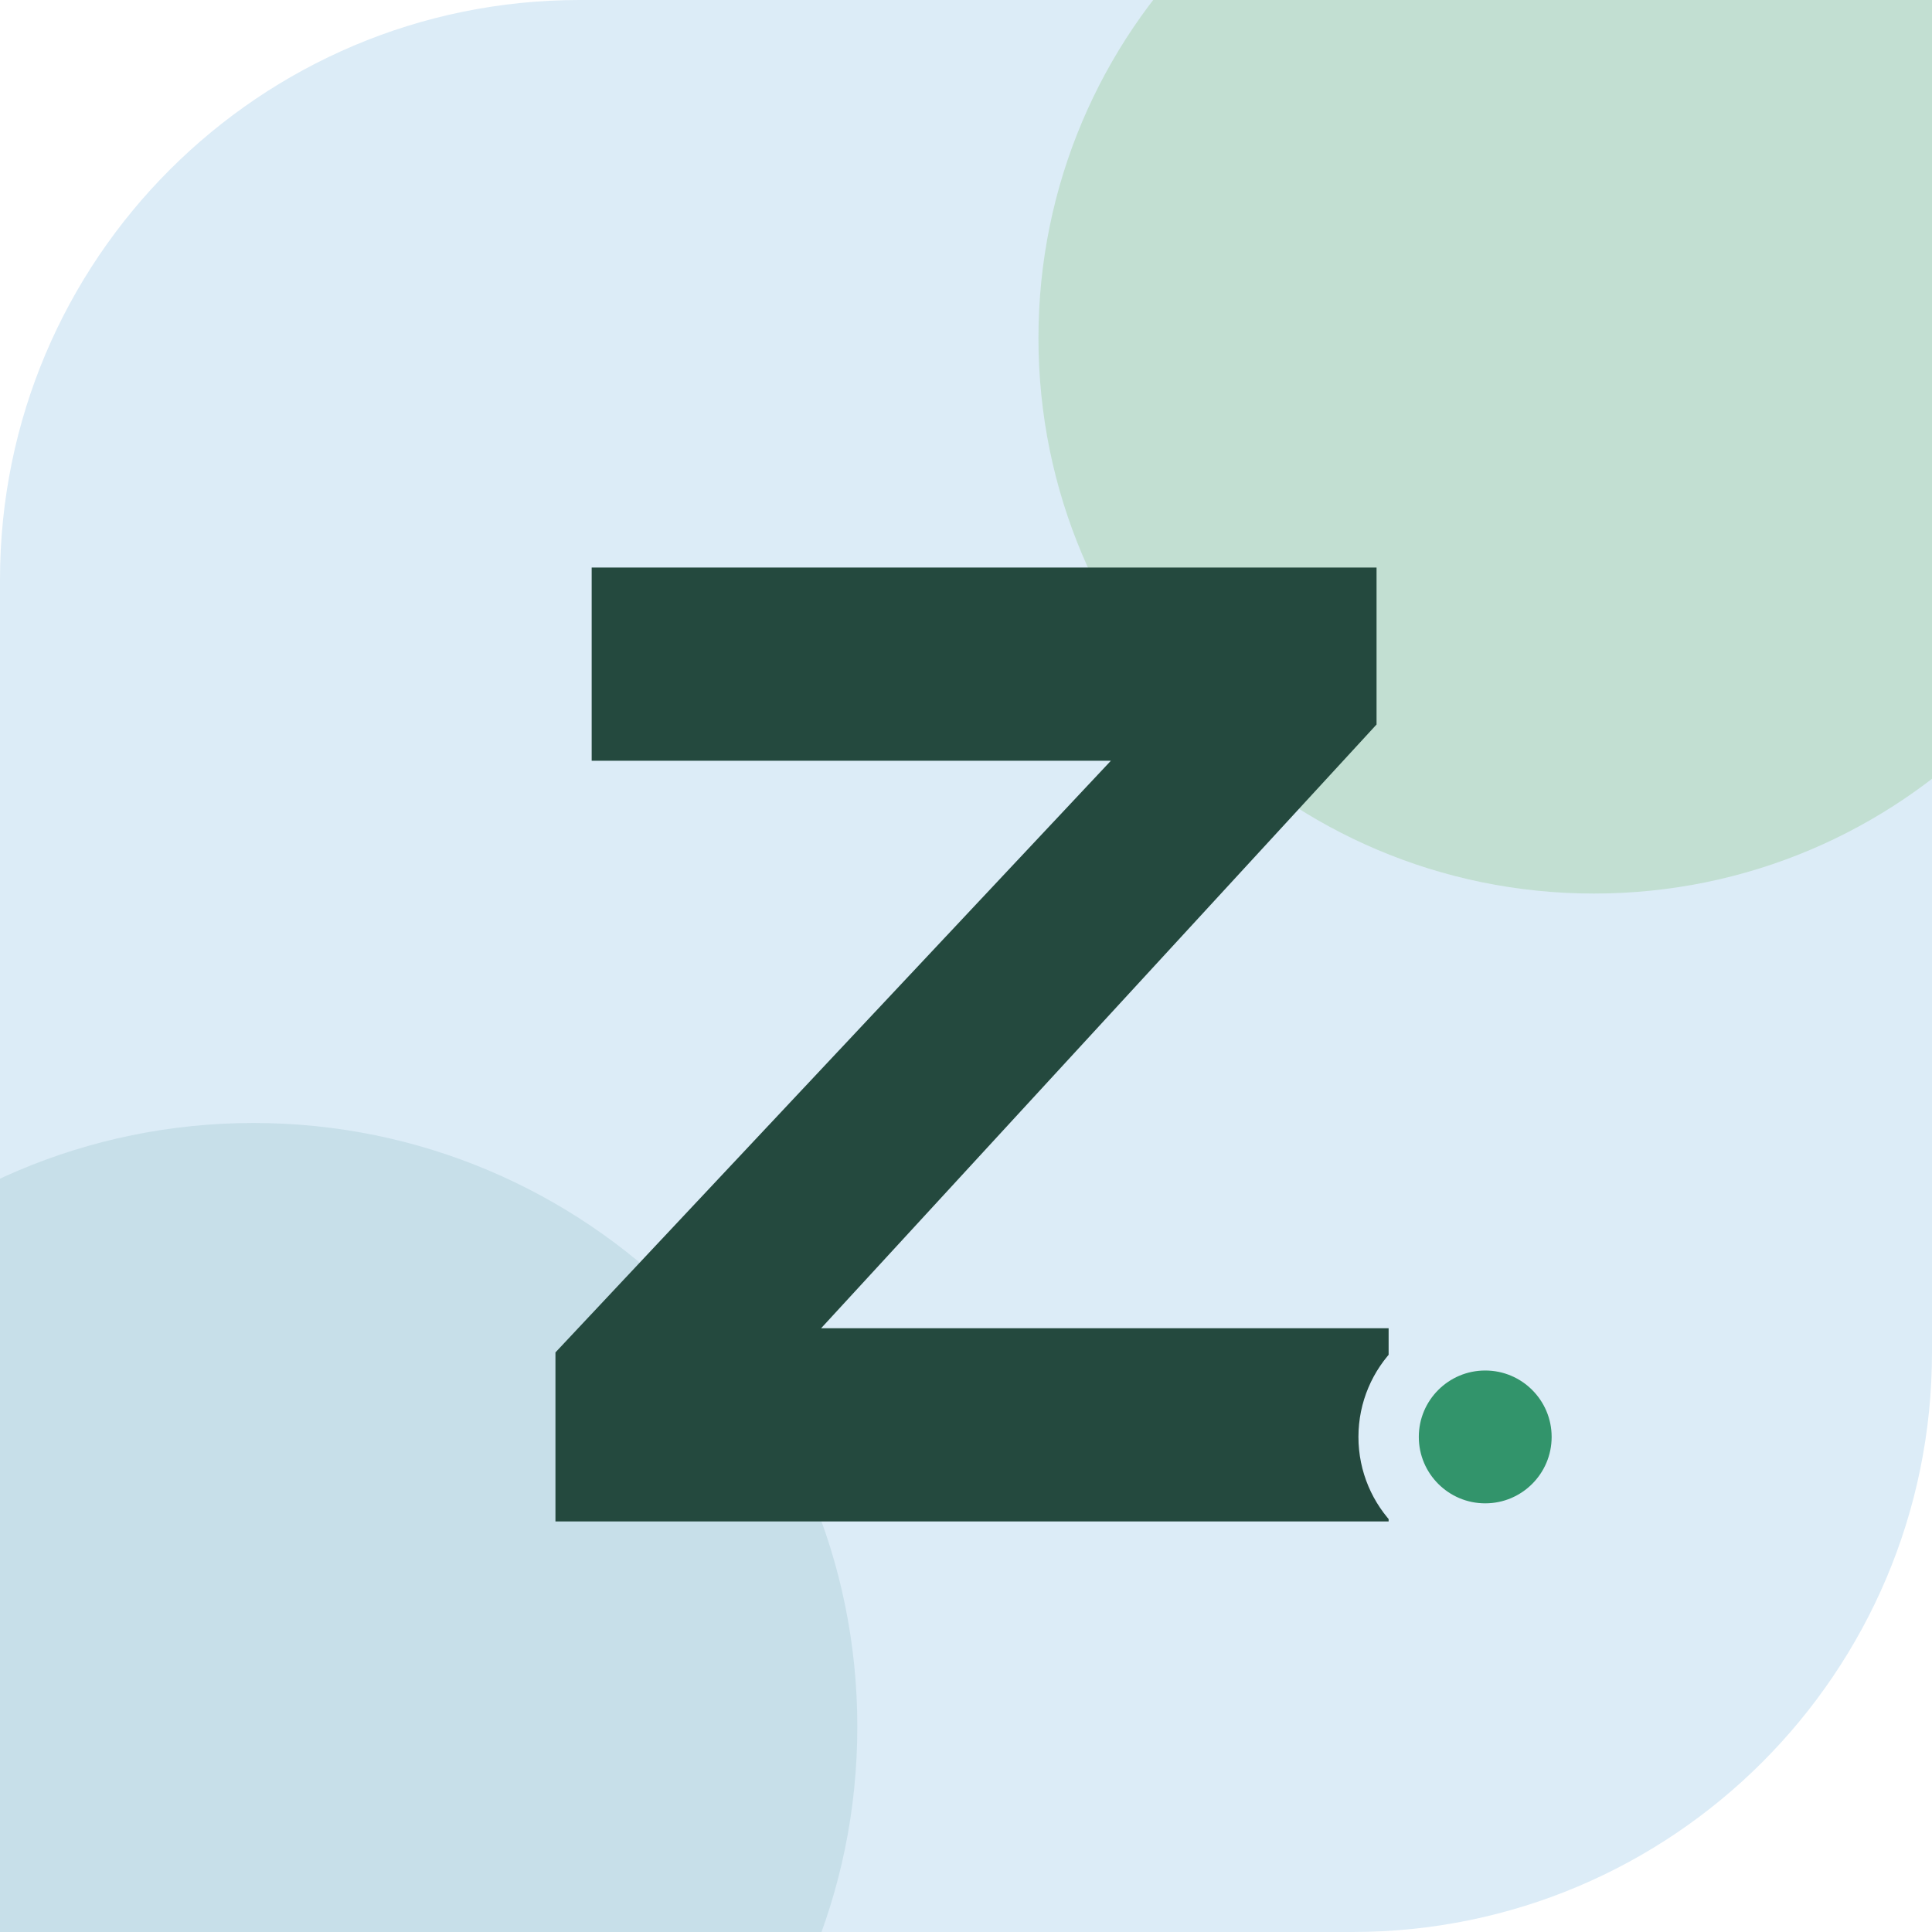
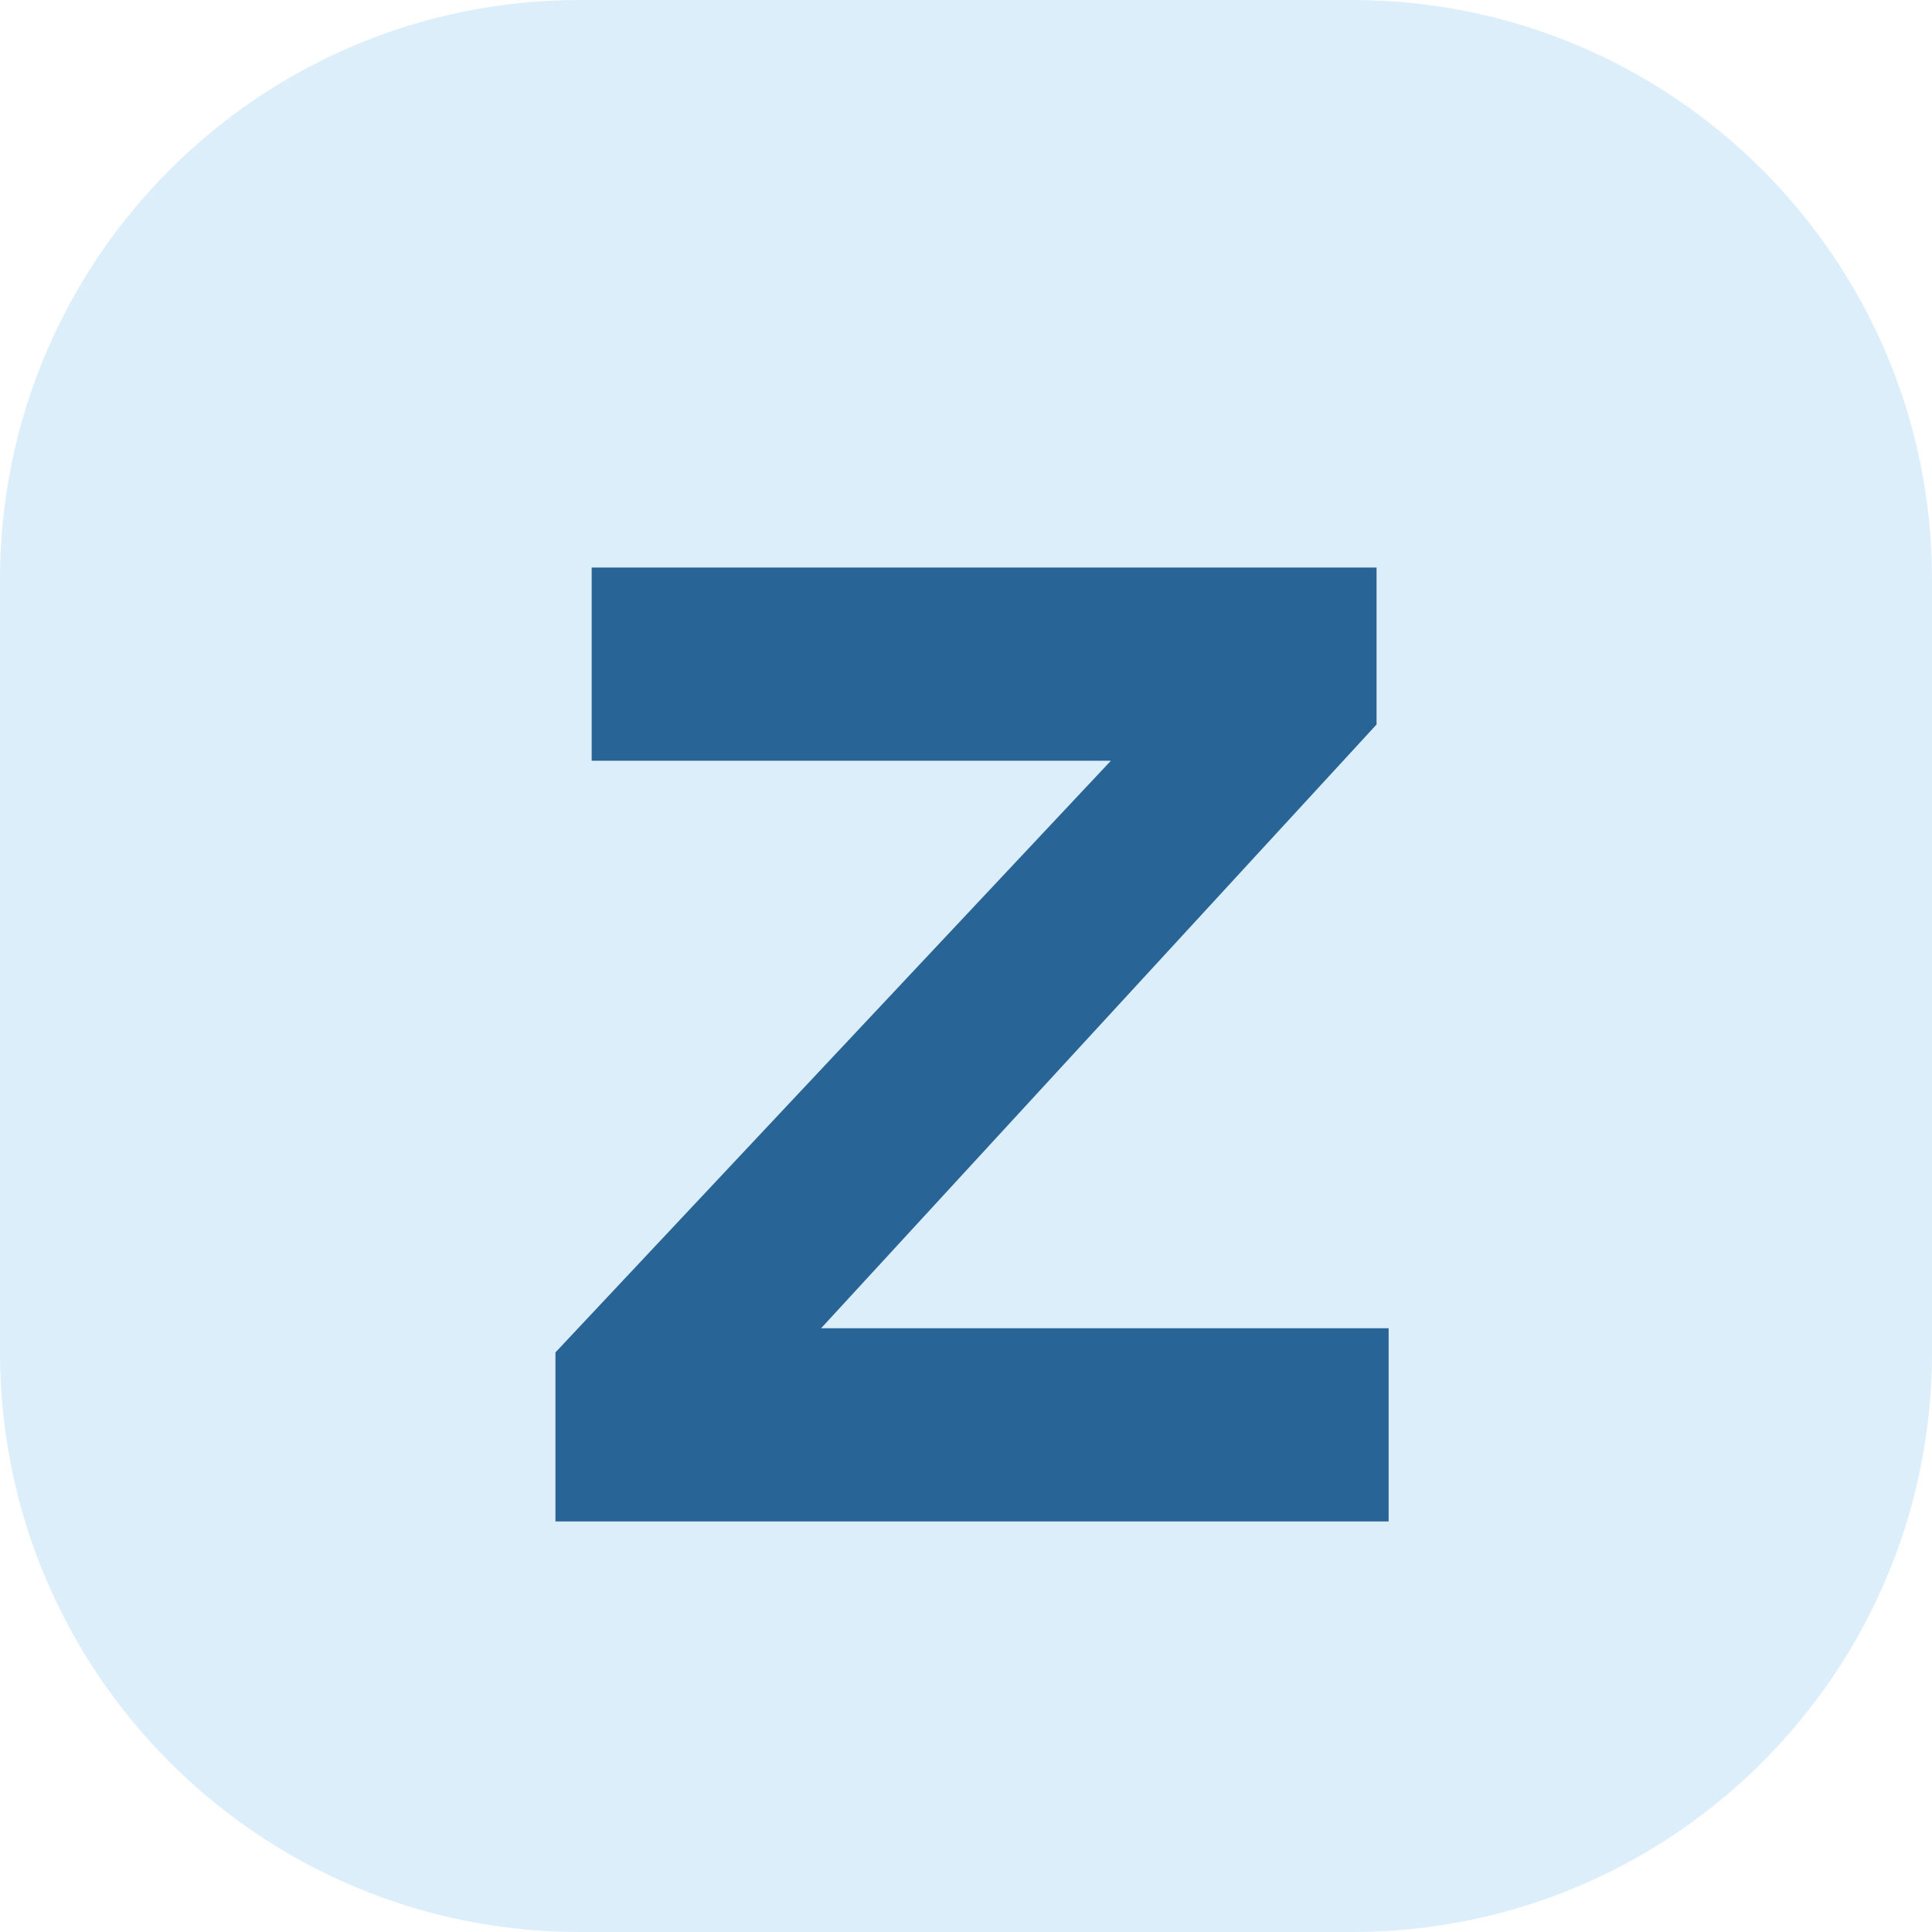
<svg xmlns="http://www.w3.org/2000/svg" width="160" height="160" viewBox="0 0 160 160">
-   <rect width="160" height="160" rx="48" fill="#dcecf7" />
-   <circle cx="132" cy="28" r="46" fill="#c2dfd2" />
-   <circle cx="21" cy="143" r="50" fill="#c7dfe9" />
-   <path d="M49 47h65v13L68 110h47v16H46v-14l46-49H49z" fill="#24493e" />
-   <circle cx="123" cy="119" r="8" fill="#32946b" stroke="#dcecf7" stroke-width="5" />
+   <rect width="160" height="160" rx="48" fill="#dceefa" />
+   <path d="M49 47h65v13L68 110h47v16H46v-14l46-49H49z" fill="#286496" />
</svg>
